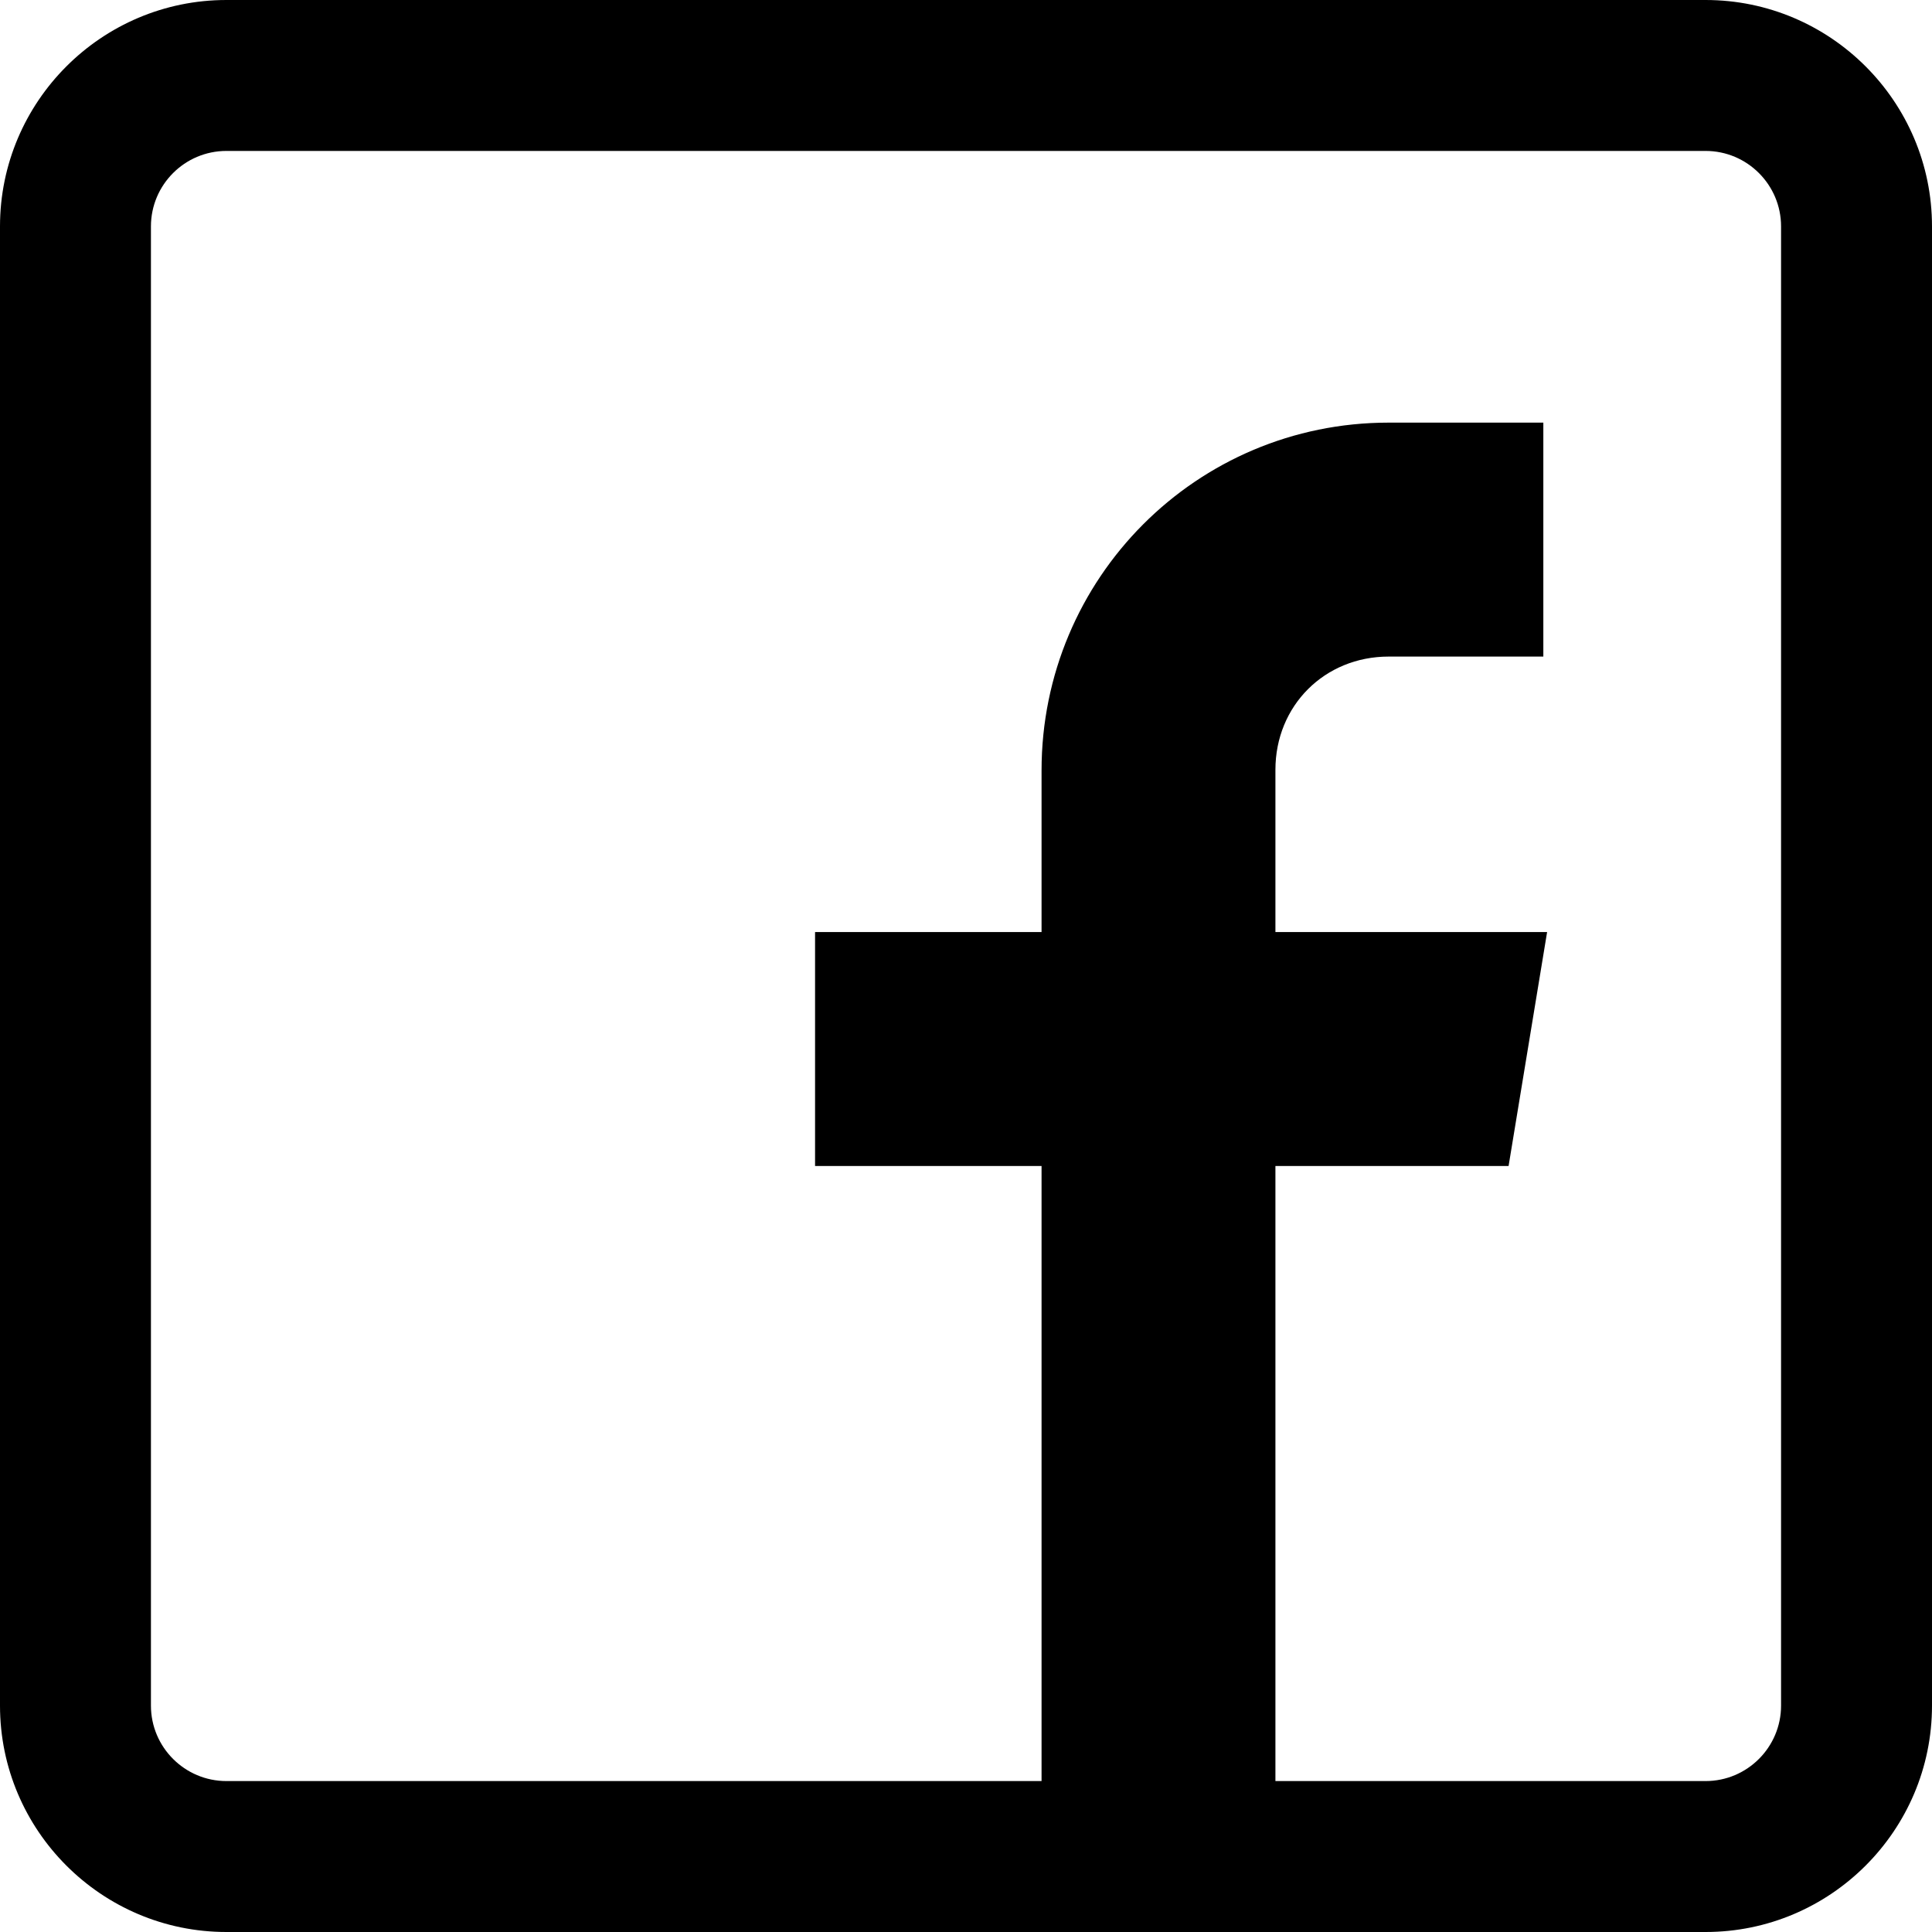
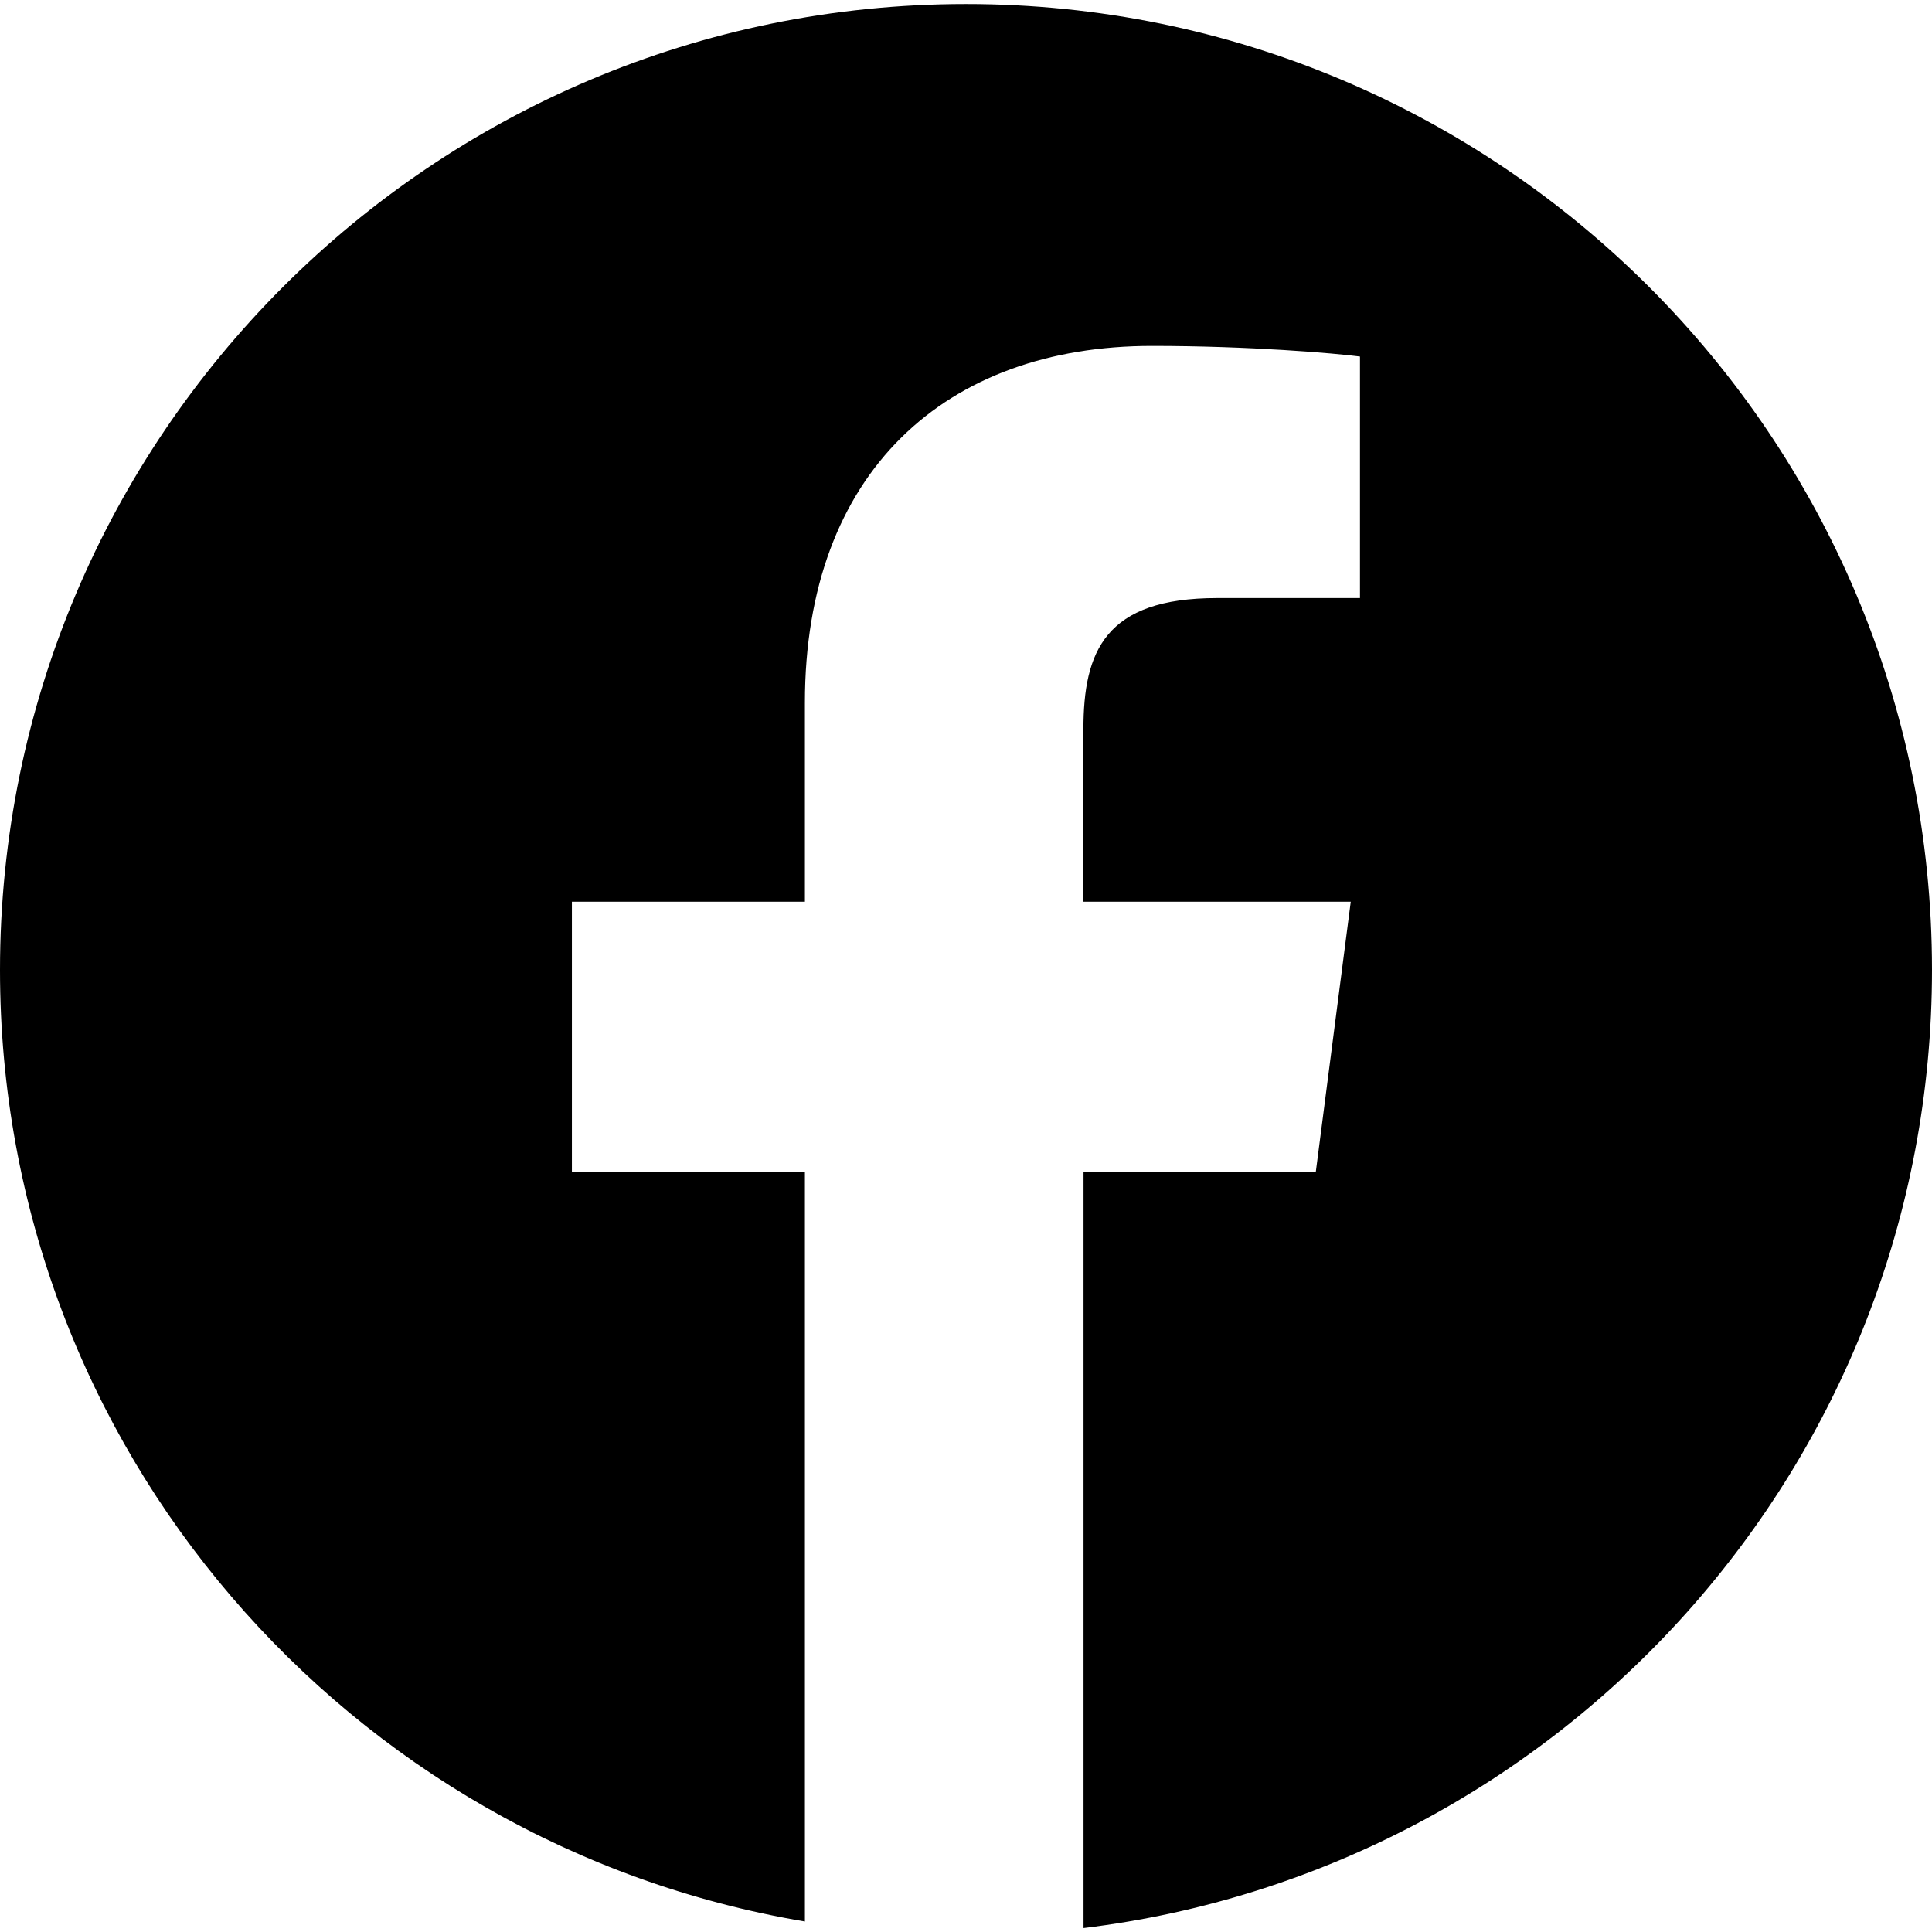
- <svg xmlns="http://www.w3.org/2000/svg" viewBox="0 0 512 512">
-   <path d="M452 0H60C26.916 0 0 26.916 0 60v392c0 33.084 26.916 60 60 60h392c33.084 0 60-26.916 60-60V60c0-33.084-26.916-60-60-60zm20 452c0 11.028-8.972 20-20 20H338V309h61.79L410 247h-72v-43c0-16.975 13.025-30 30-30h41v-62h-41c-50.923 0-91.978 41.25-91.978 92.174V247H216v62h60.022v163H60c-11.028 0-20-8.972-20-20V60c0-11.028 8.972-20 20-20h392c11.028 0 20 8.972 20 20v392z" />
+ <svg xmlns="http://www.w3.org/2000/svg" viewBox="0 0 167.66 167.66">
+   <path d="M83.83.35A83.83 83.83 0 0 0 0 84.18c0 41.52 30.22 75.9 69.85 82.57v-65.08H49.63V78.25h20.22V60.98c0-20.04 12.24-30.96 30.11-30.96 8.56 0 15.92.64 18.06.92V51.9h-12.4c-9.72 0-11.6 4.62-11.6 11.4v14.95h23.2l-3.03 23.42H94.03v65.65c41.47-5.05 73.63-40.31 73.63-83.16A83.82 83.82 0 0 0 83.83.35z" />
</svg>
